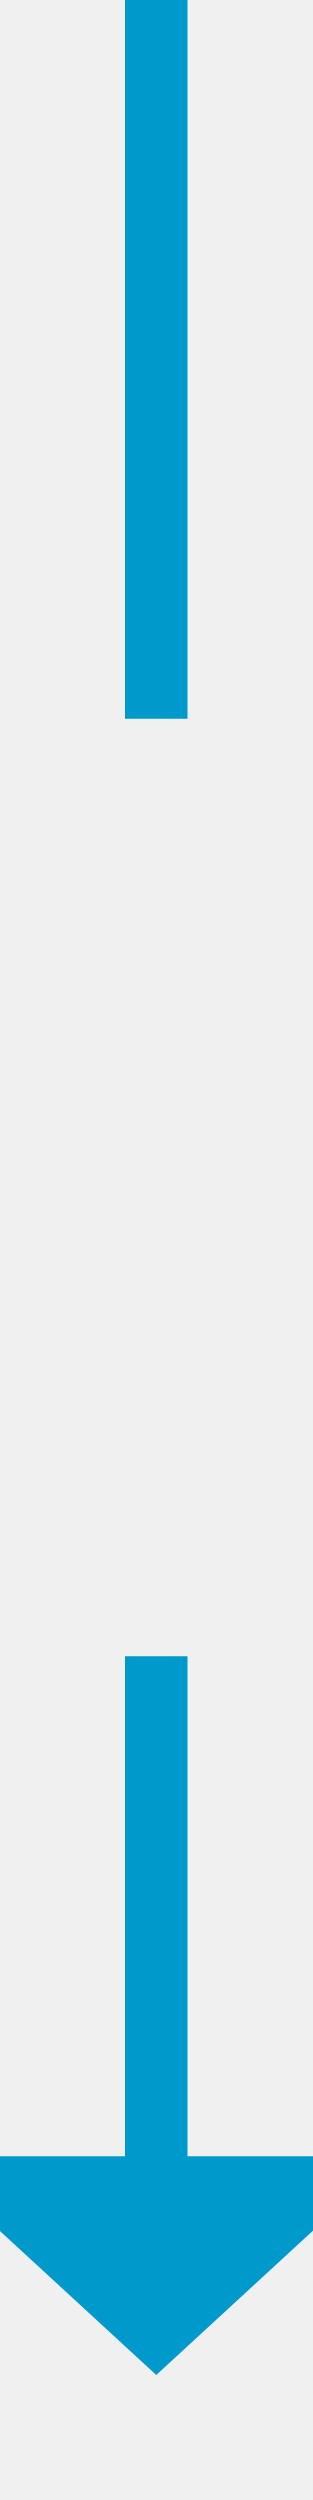
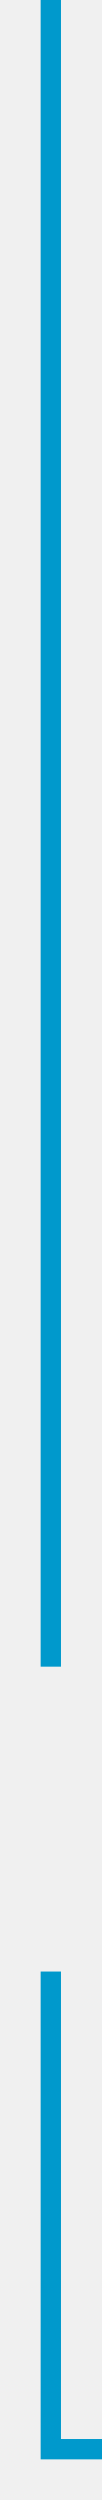
- <svg xmlns="http://www.w3.org/2000/svg" version="1.1" width="10px" height="80px" preserveAspectRatio="xMidYMin meet" viewBox="451 1053  8 80">
+ <svg xmlns="http://www.w3.org/2000/svg" version="1.1" width="10px" height="246px" preserveAspectRatio="xMidYMin meet" viewBox="284 782  8 246">
  <defs>
-     <mask fill="white" id="clip117">
-       <path d="M 437.5 1076  L 472.5 1076  L 472.5 1106  L 437.5 1106  Z M 437.5 1053  L 472.5 1053  L 472.5 1138  L 437.5 1138  Z " fill-rule="evenodd" />
+     <mask fill="white" id="clip32">
+       <path d="M 263.5 946  L 312.5 946  L 312.5 976  L 263.5 976  Z M 263.5 782  L 415 782  L 415 1033  L 263.5 1033  Z " fill-rule="evenodd" />
    </mask>
  </defs>
-   <path d="M 455 1076  L 455 1053  M 455 1106  L 455 1123  " stroke-width="2" stroke="#0099cc" fill="none" />
-   <path d="M 447.4 1122  L 455 1129  L 462.6 1122  L 447.4 1122  Z " fill-rule="nonzero" fill="#0099cc" stroke="none" mask="url(#clip117)" />
+   <path d="M 288 782  L 288 1023  L 399 1023  " stroke-width="2" stroke="#0099cc" fill="none" mask="url(#clip32)" />
+   <path d="M 398 1030.6  L 405 1023  L 398 1015.4  L 398 1030.6  Z " fill-rule="nonzero" fill="#0099cc" stroke="none" mask="url(#clip32)" />
</svg>
